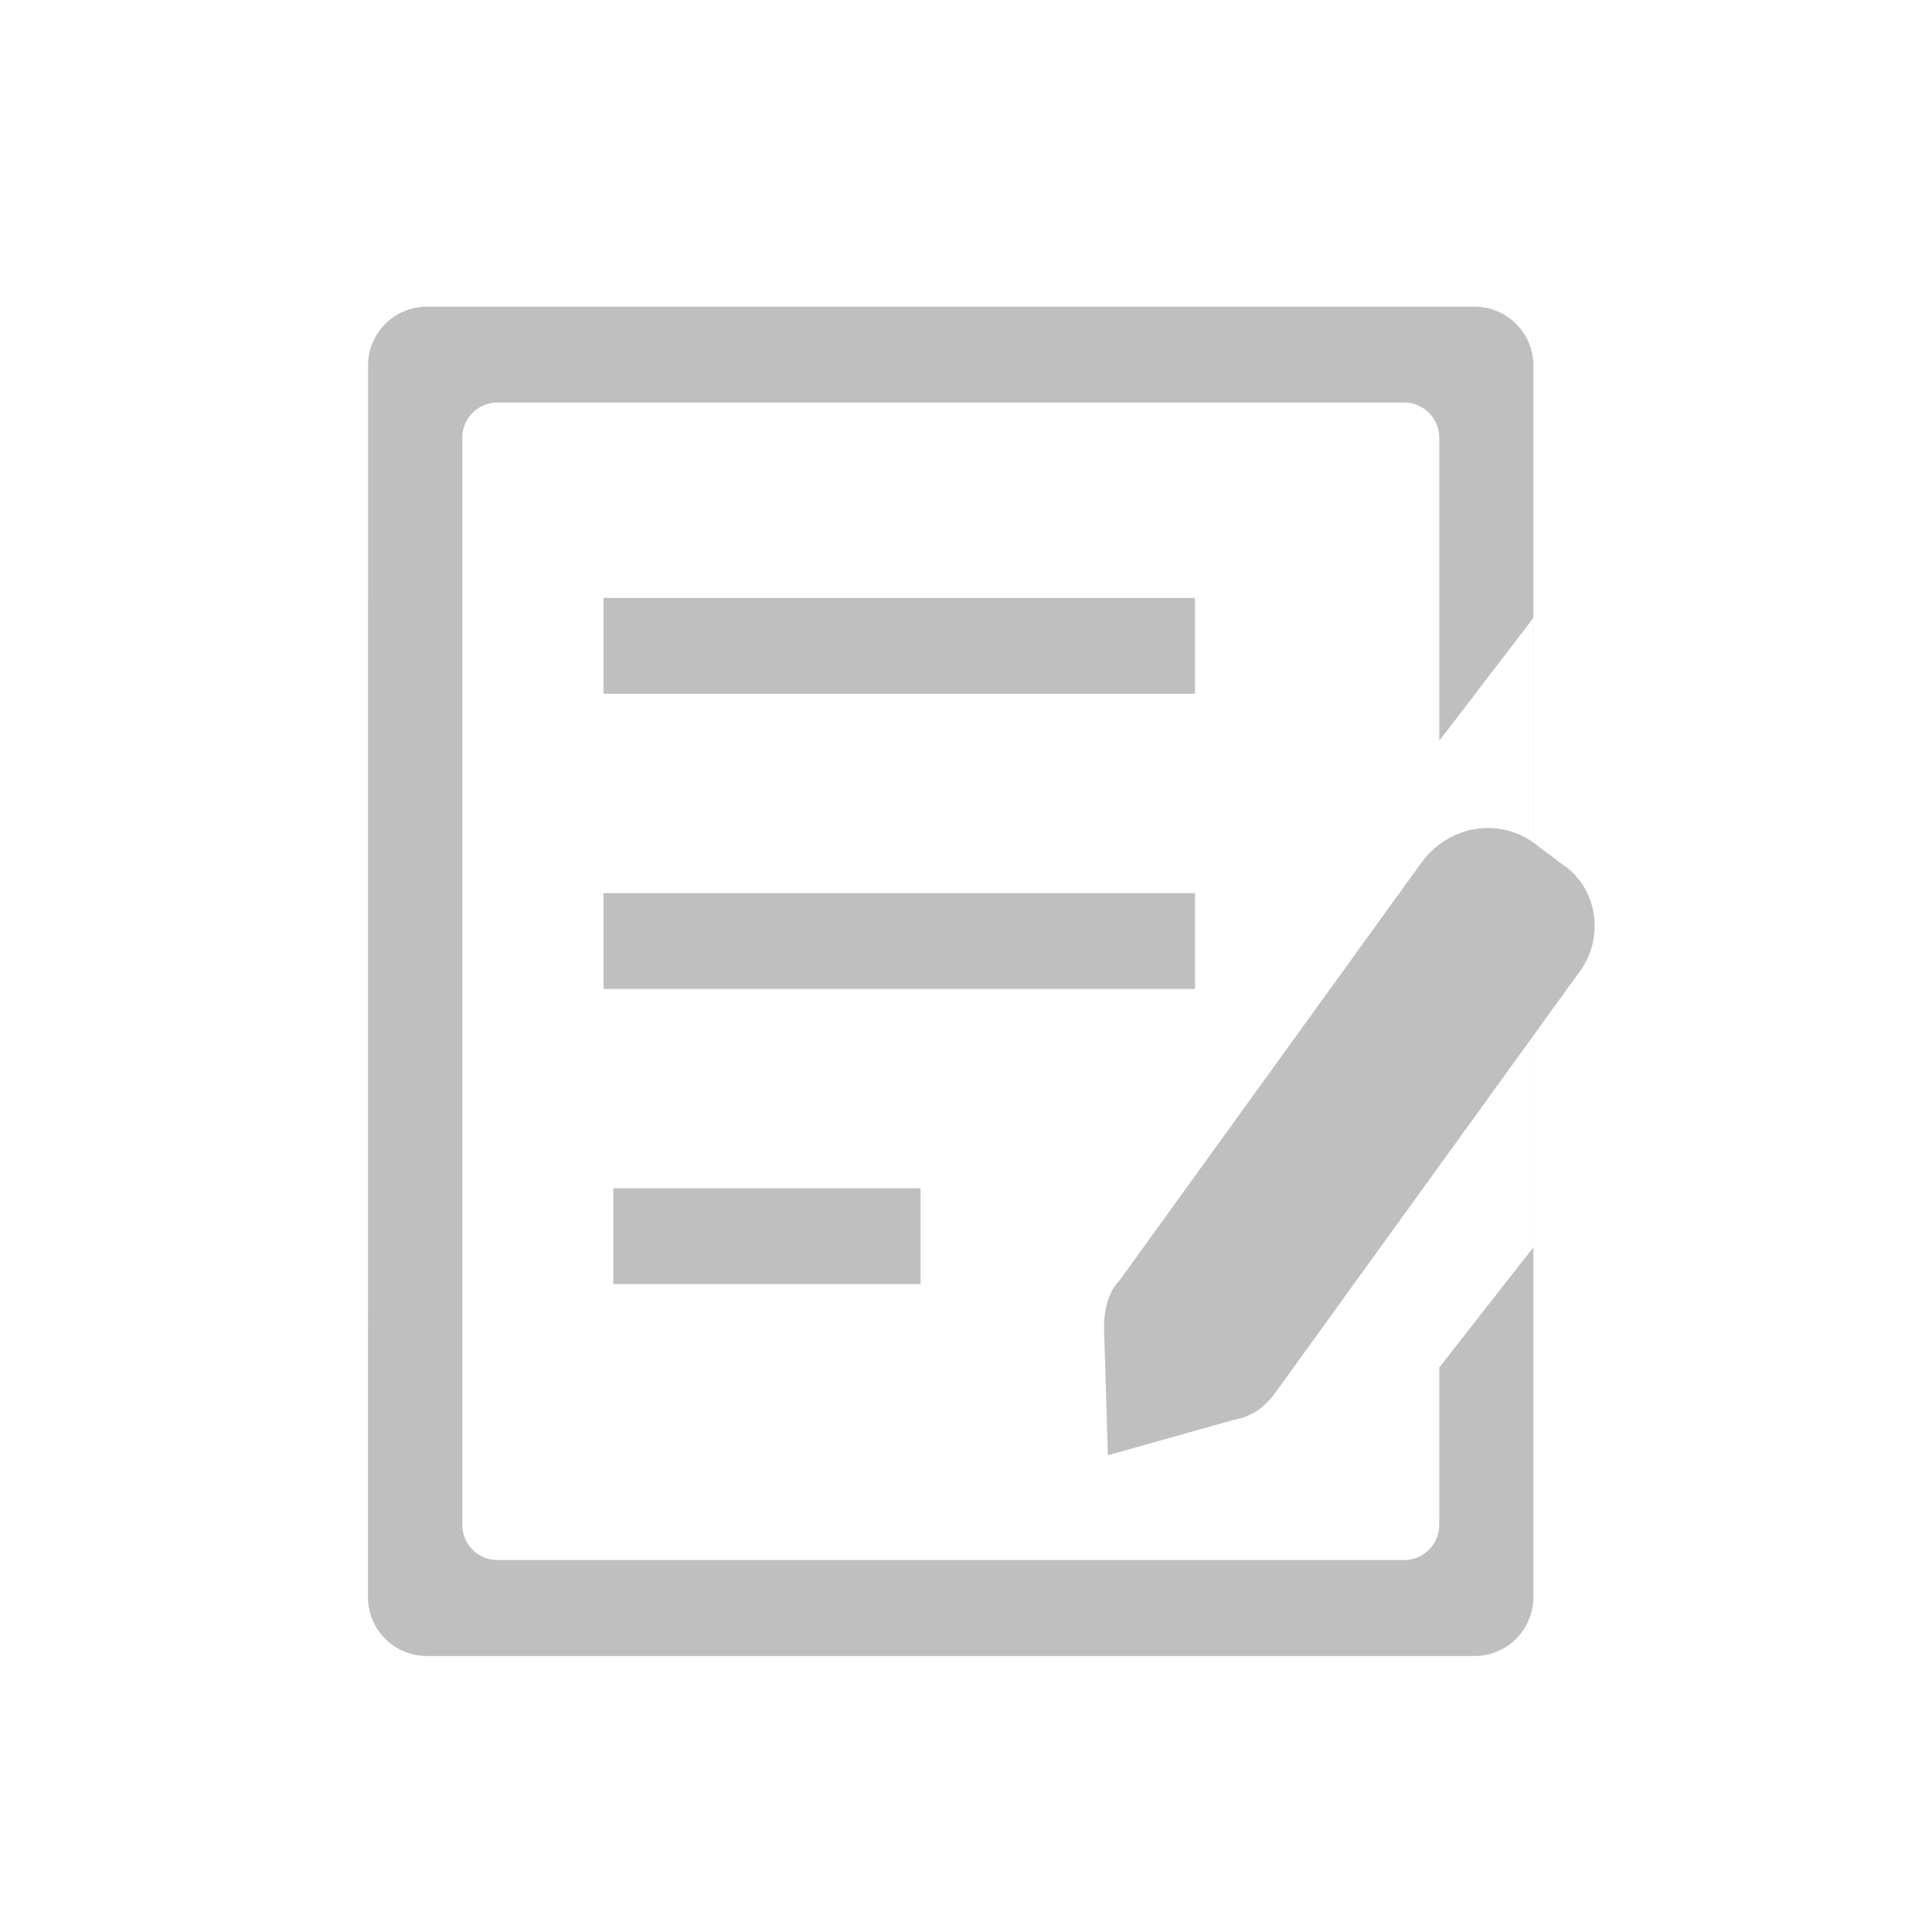
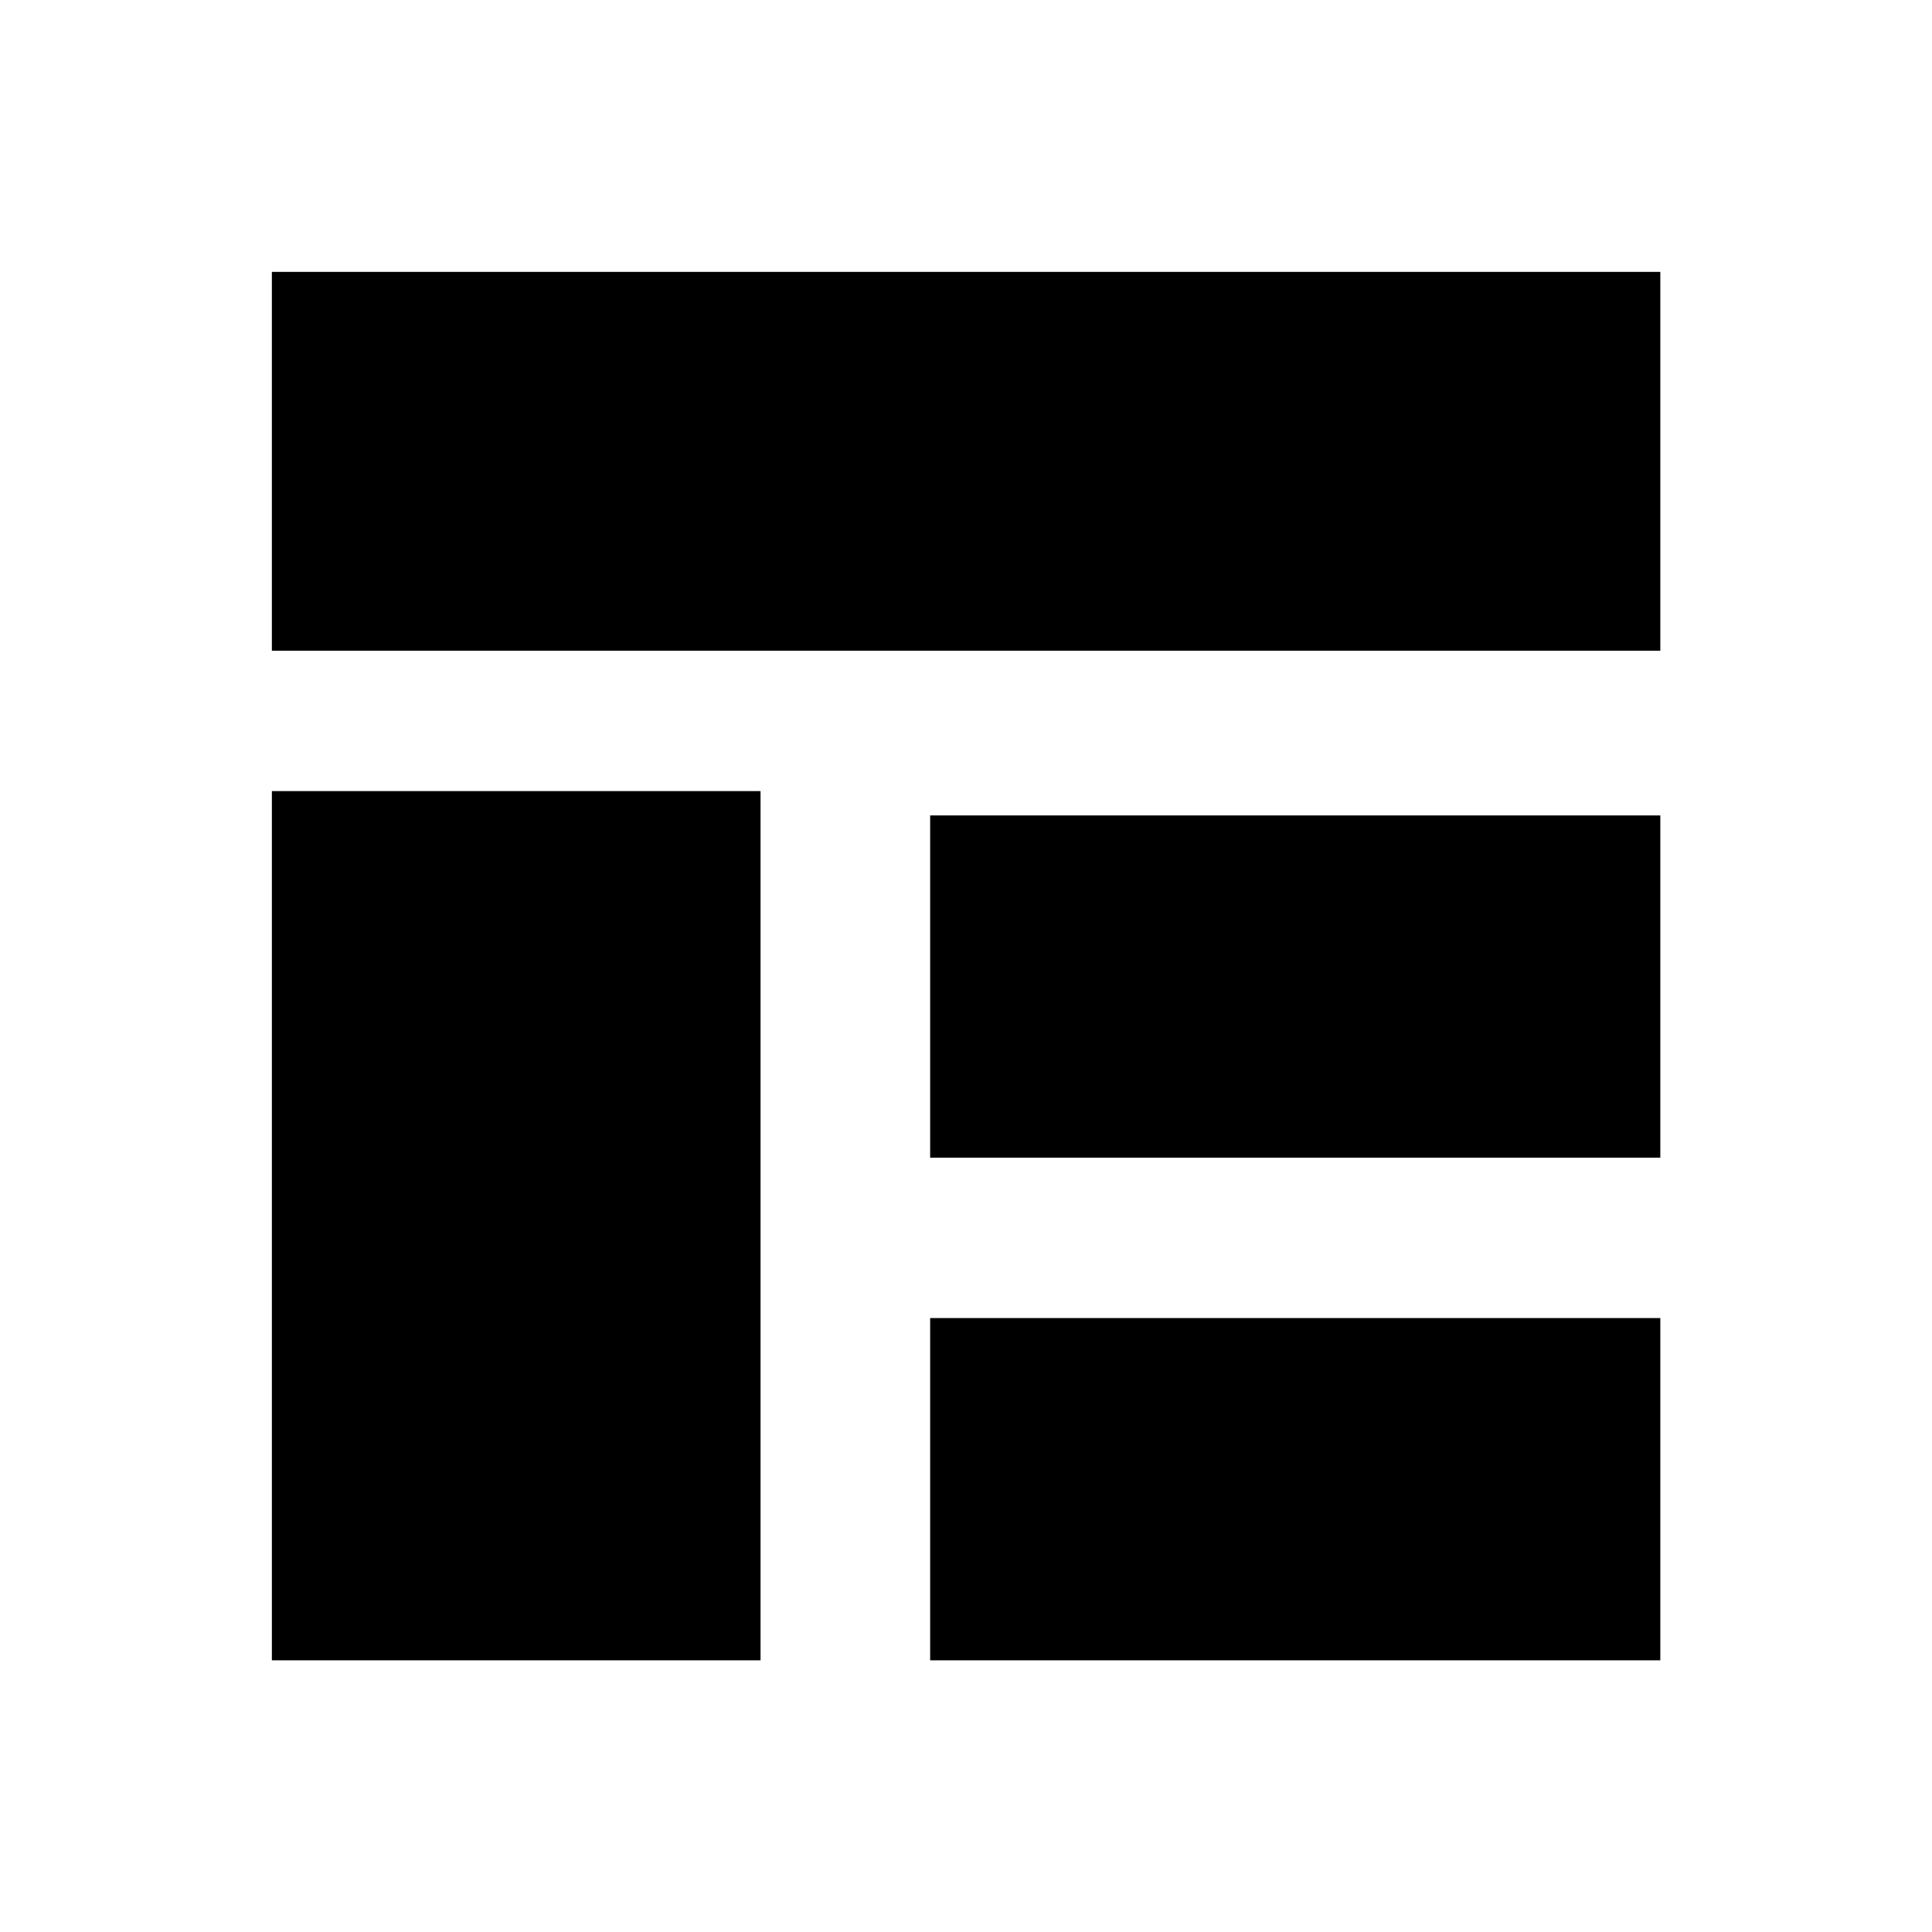
- <svg xmlns="http://www.w3.org/2000/svg" t="1715407154168" class="icon" viewBox="0 0 1024 1024" version="1.1" p-id="6212" width="200" height="200">
-   <path d="M781.572 162.54c17.197 0 31.126 13.93 31.126 31.126v252.912l15.604 11.703c18.53 12.353 22.658 39.123 8.225 57.669L812.698 548.929 812.698 846.588A31.126 31.126 0 0 1 781.572 877.714h-555.398a31.126 31.126 0 0 1-31.045-28.688l-0.081-2.438 0.033-652.922c0-17.197 13.93-31.126 31.126-31.126h555.366z m-37.4 50.794h-480.467c-9.639 0-17.554 7.282-18.578 16.644l-0.114 2.032v576.171c0 9.622 7.282 17.554 16.644 18.562l2.032 0.114h480.484c9.622 0 17.554-7.282 18.562-16.644l0.114-2.032V724.764l49.818-63.586v-112.201l-136.858 189.391c-6.177 8.241-12.353 12.353-22.658 14.417l-65.942 18.53-2.064-67.942c0-8.257 2.064-18.546 8.241-24.722l160.719-222.436c14.434-18.53 39.172-22.658 57.702-10.289l0.845 0.634v-118.947l-49.802 65.016v-160.622c0-10.321-8.371-18.676-18.692-18.676zM487.928 629.793v50.794H325.079v-50.794h162.865z m145.441-156.428v50.794H319.878v-50.794h313.49z m0-156.444v50.794H319.878v-50.794h313.49z" fill="#bfbfbf" p-id="6213" />
+ <svg xmlns="http://www.w3.org/2000/svg" t="1748070200166" class="icon" viewBox="0 0 1024 1024" version="1.1" p-id="8030" width="200" height="200">
+   <path d="M34.7 34.7h954.5v954.5H34.7z" fill="#913E3E" fill-opacity="0" p-id="8031" />
+   <path d="M144.1 144.1H880v200.8H144.1V144.1z m0 275.2h259V880h-259V419.3zM493 432.2h387v181.4H493V432.2z m0 266.4h387V880H493V698.6z" p-id="8032" />
</svg>
